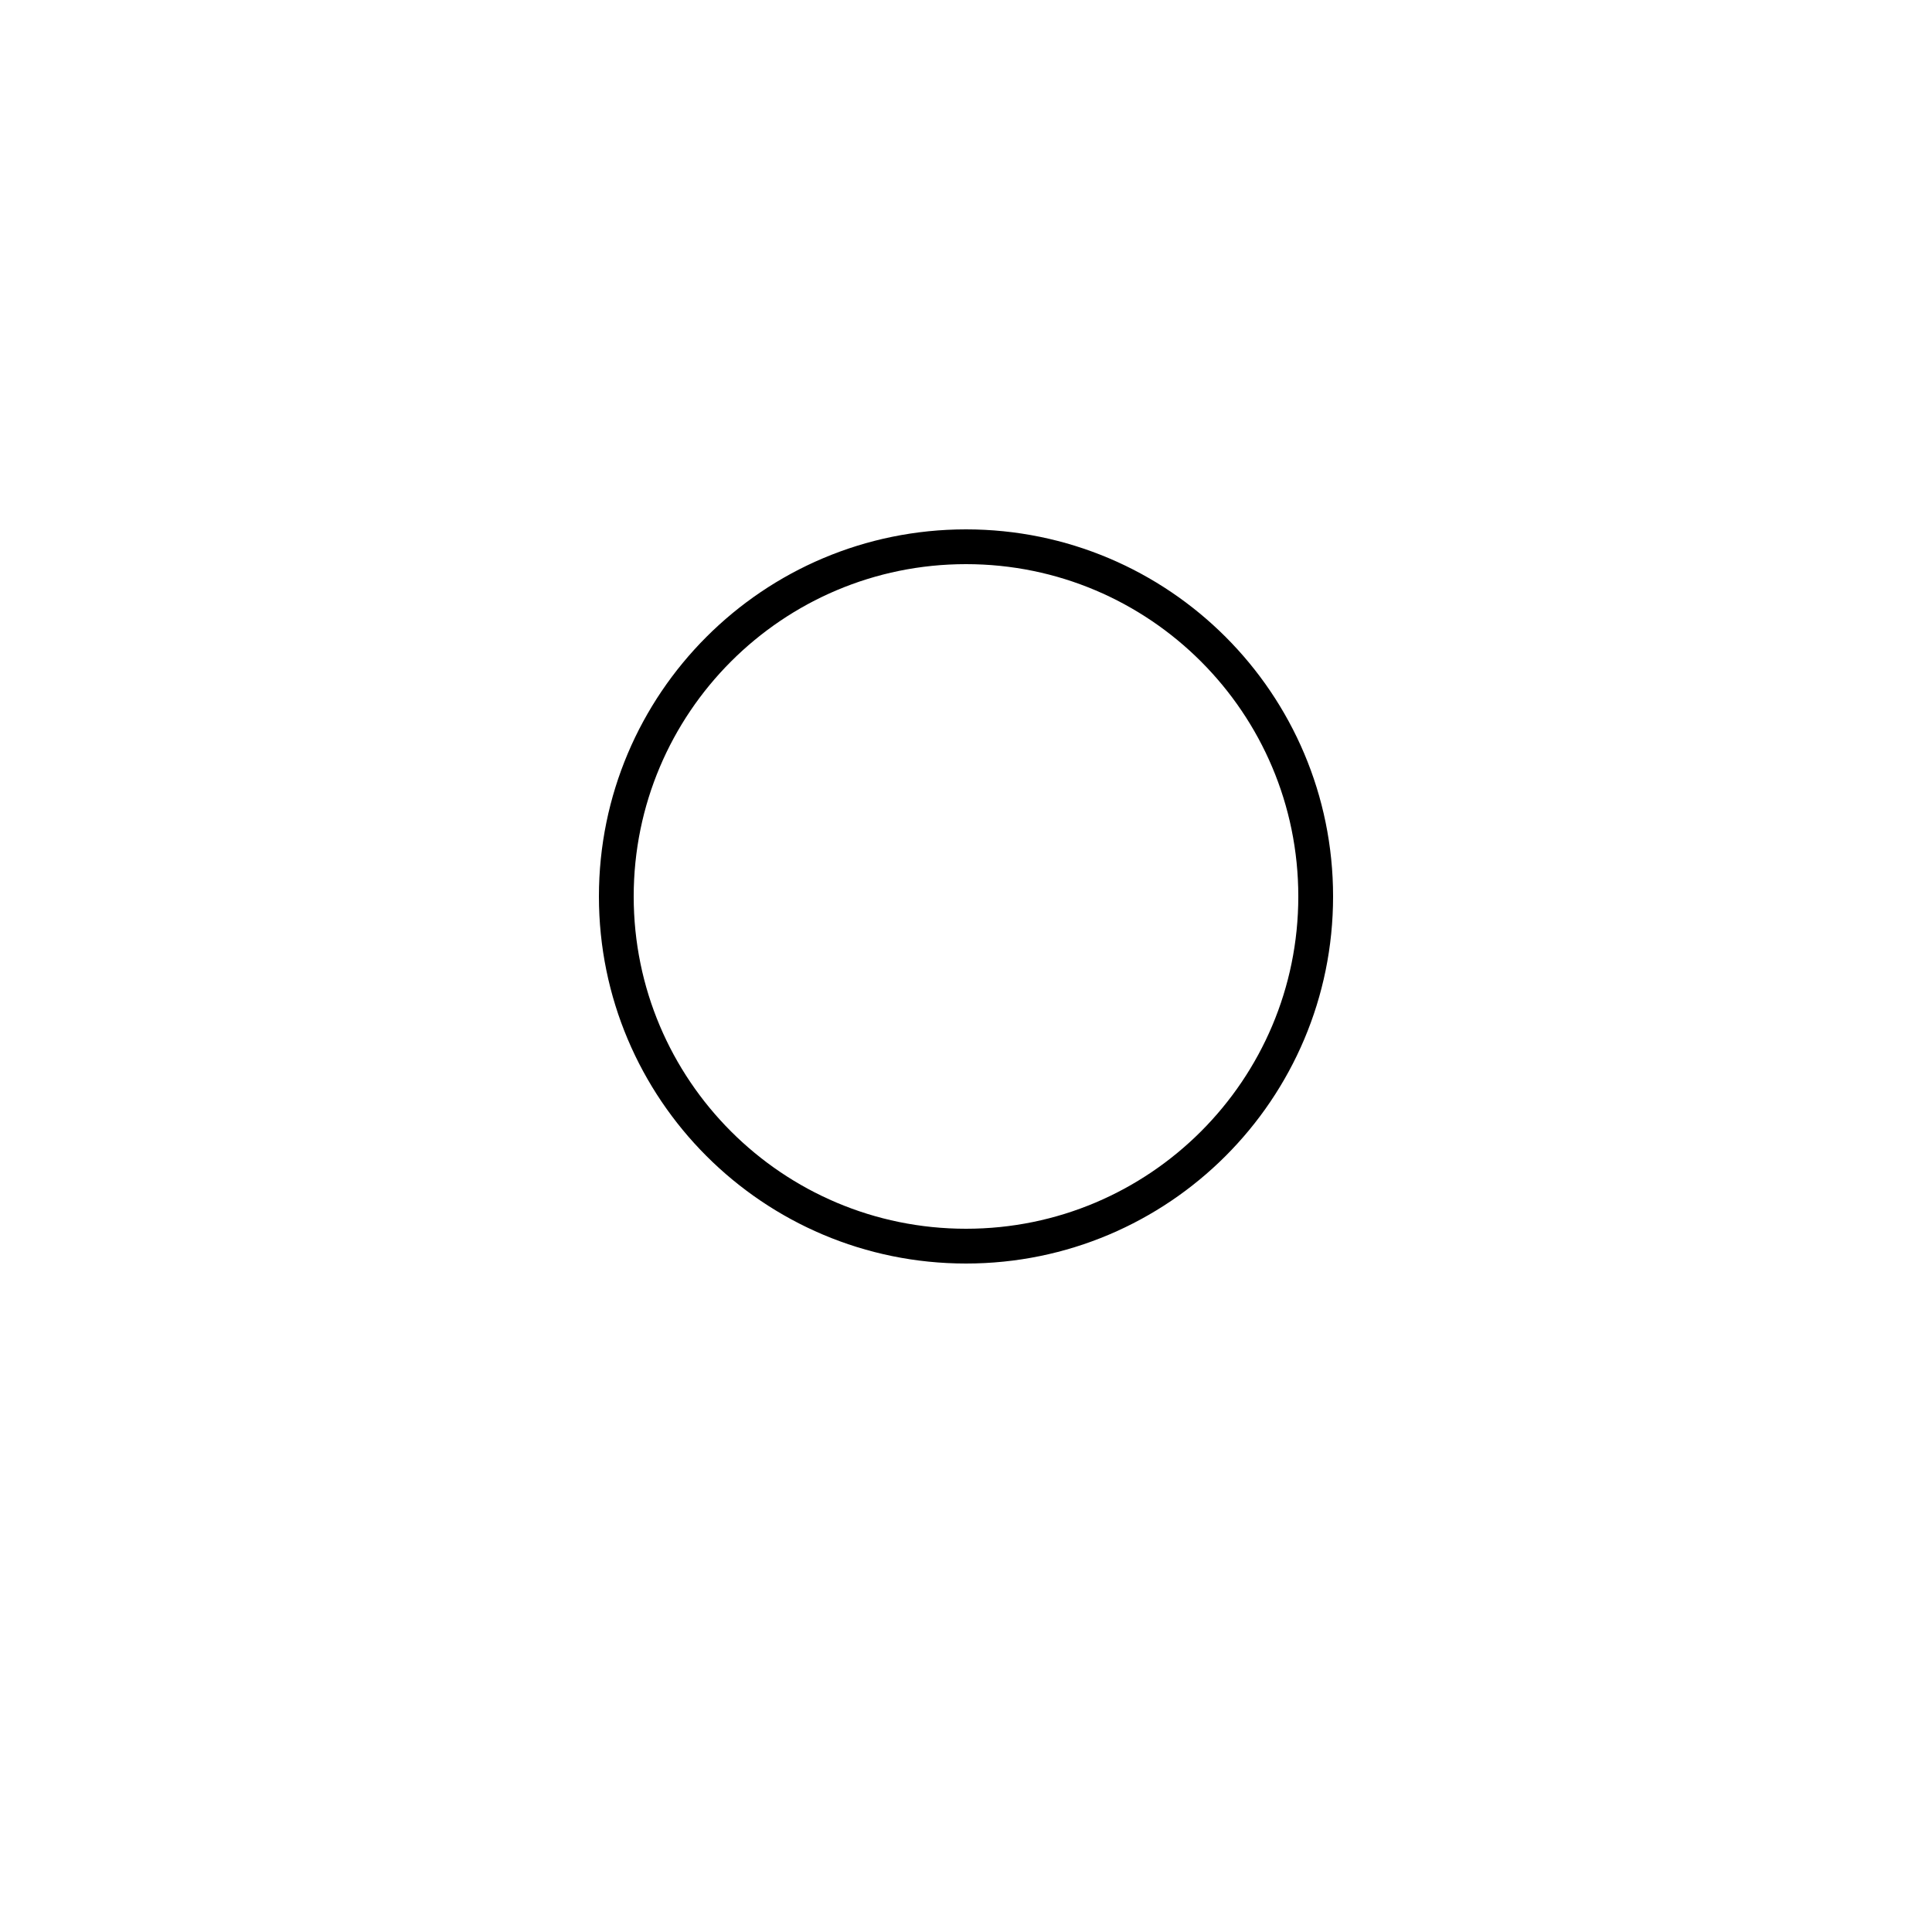
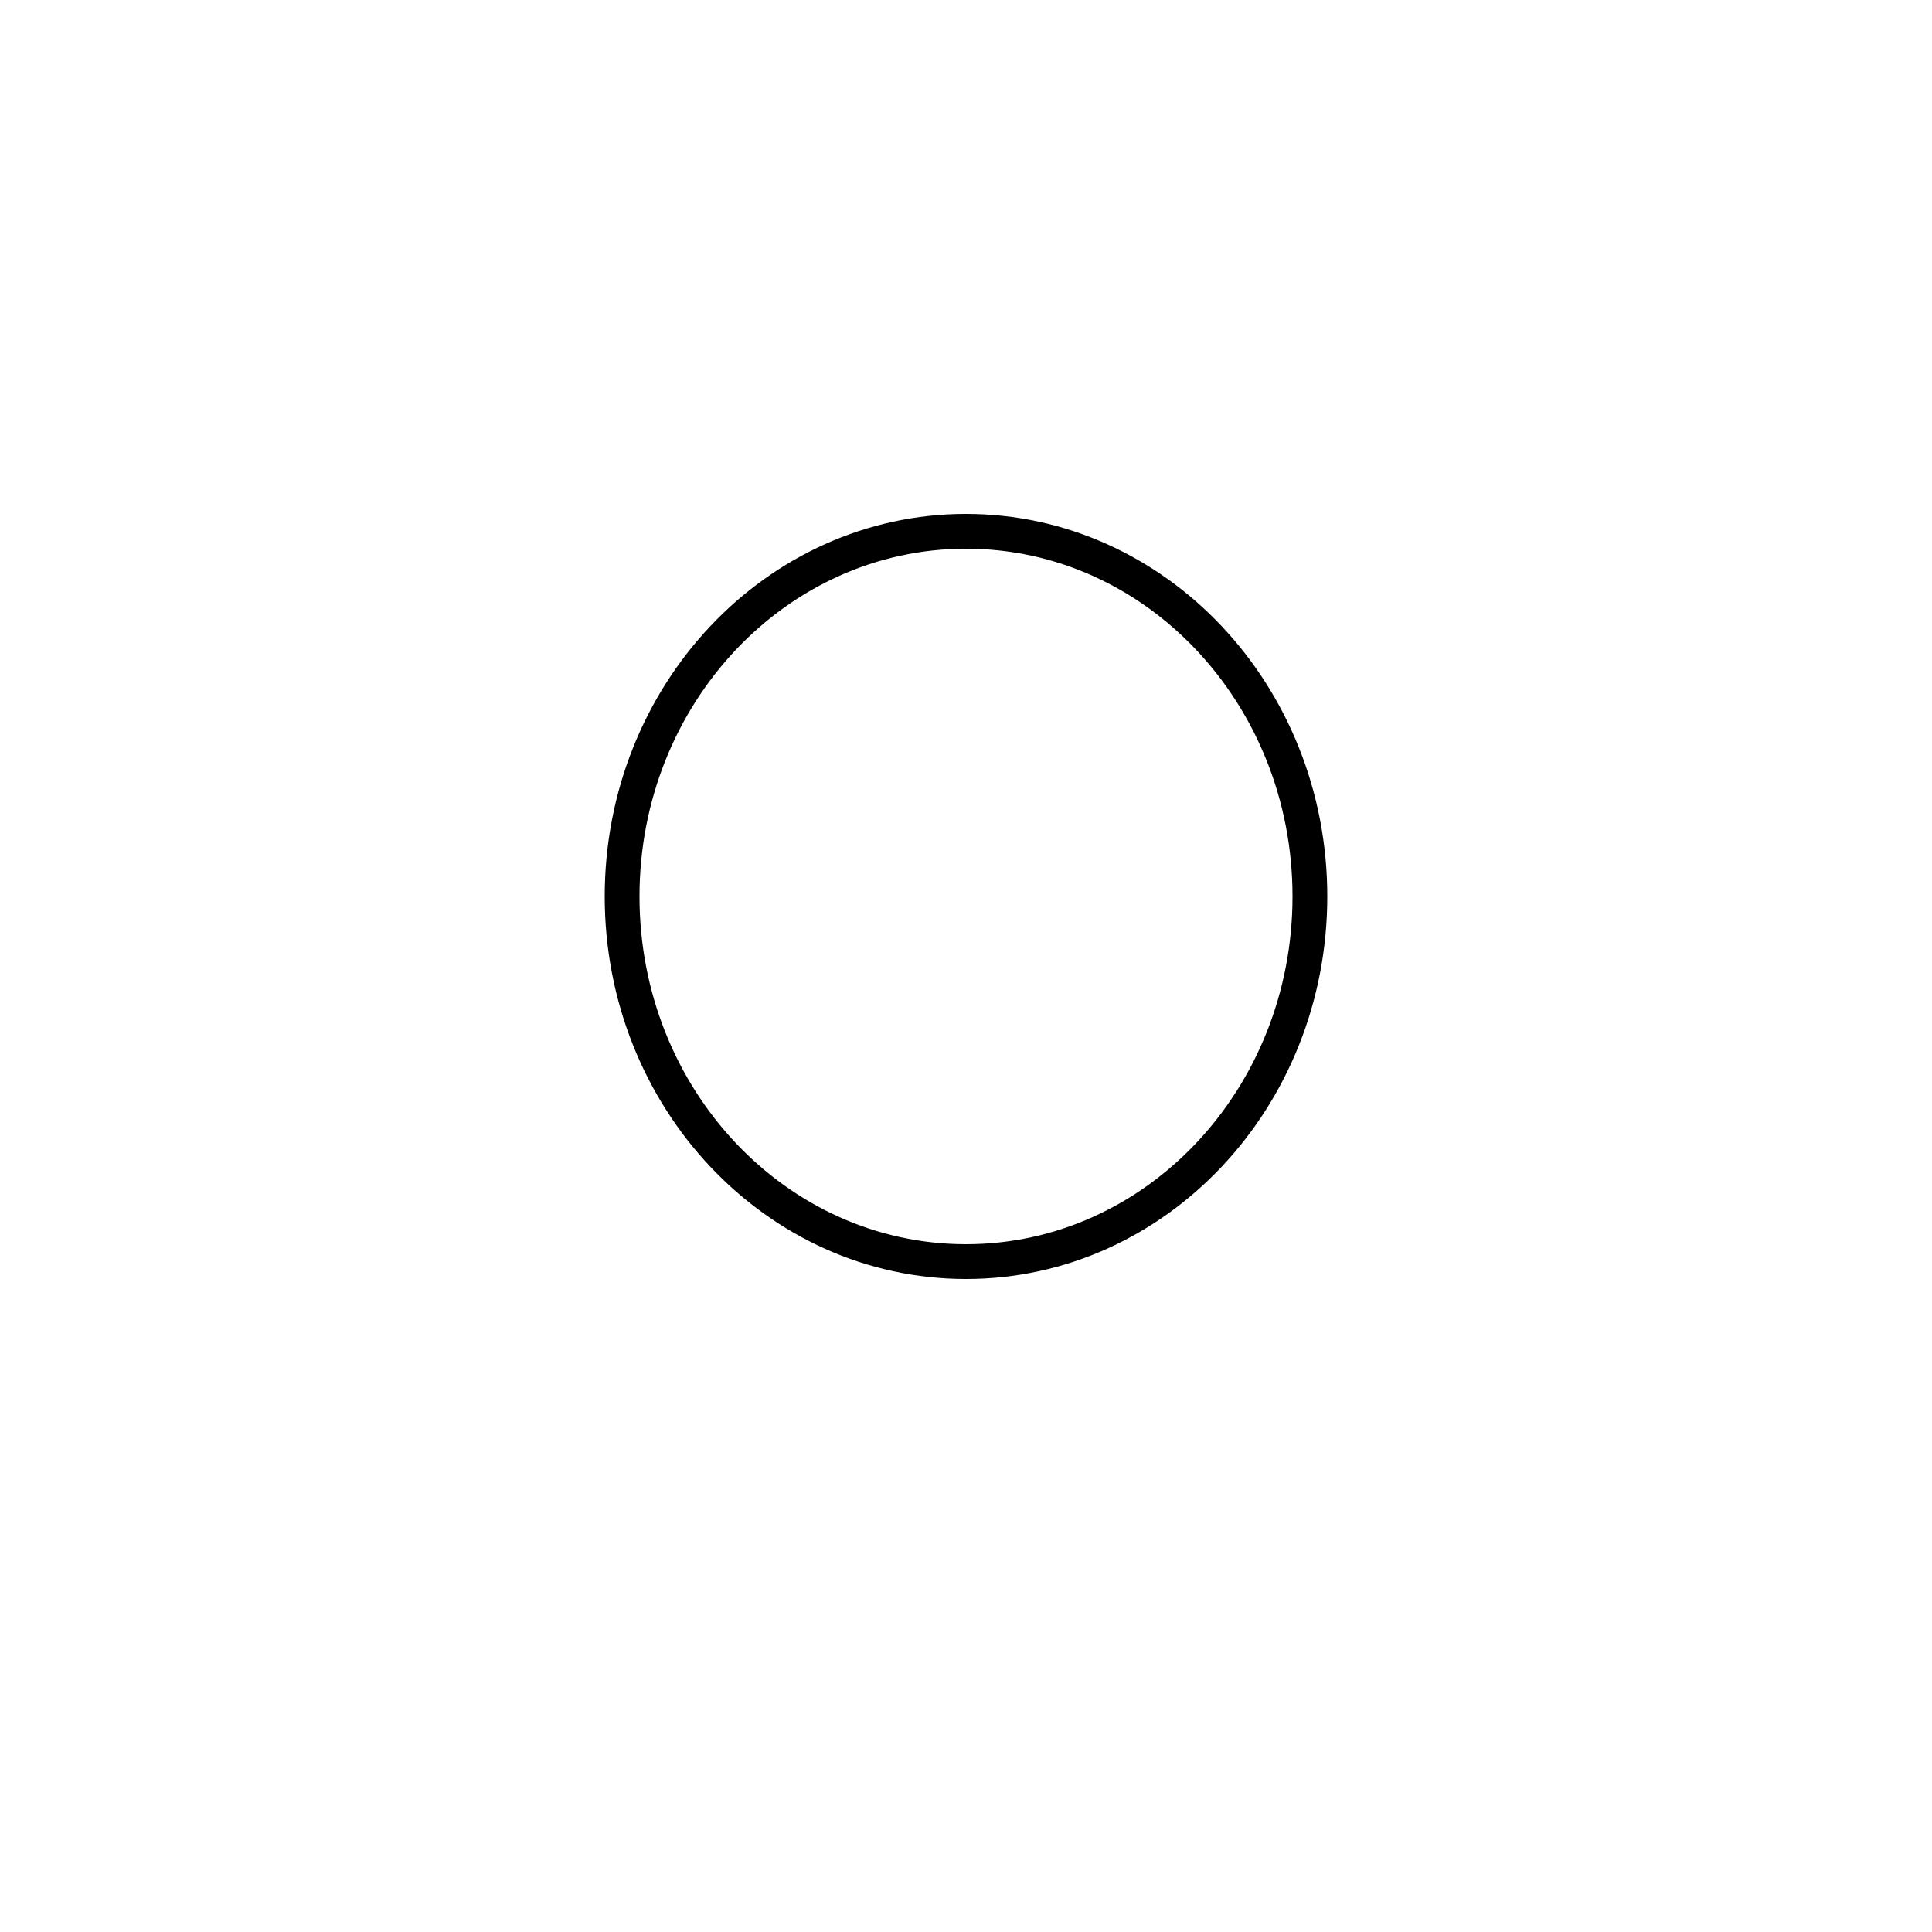
<svg xmlns="http://www.w3.org/2000/svg" width="10cm" height="10cm" viewBox="0 0 100 100">
  <rect width="100" height="100" fill="white" />
  <g fill="none" stroke="black" stroke-width="1.8" stroke-linecap="round" stroke-linejoin="round">
-     <circle cx="50" cy="46.4" r="18.1" />
+     <ellipse cx="50" cy="46.4" rx="17.8" ry="18.9" />
  </g>
</svg>
